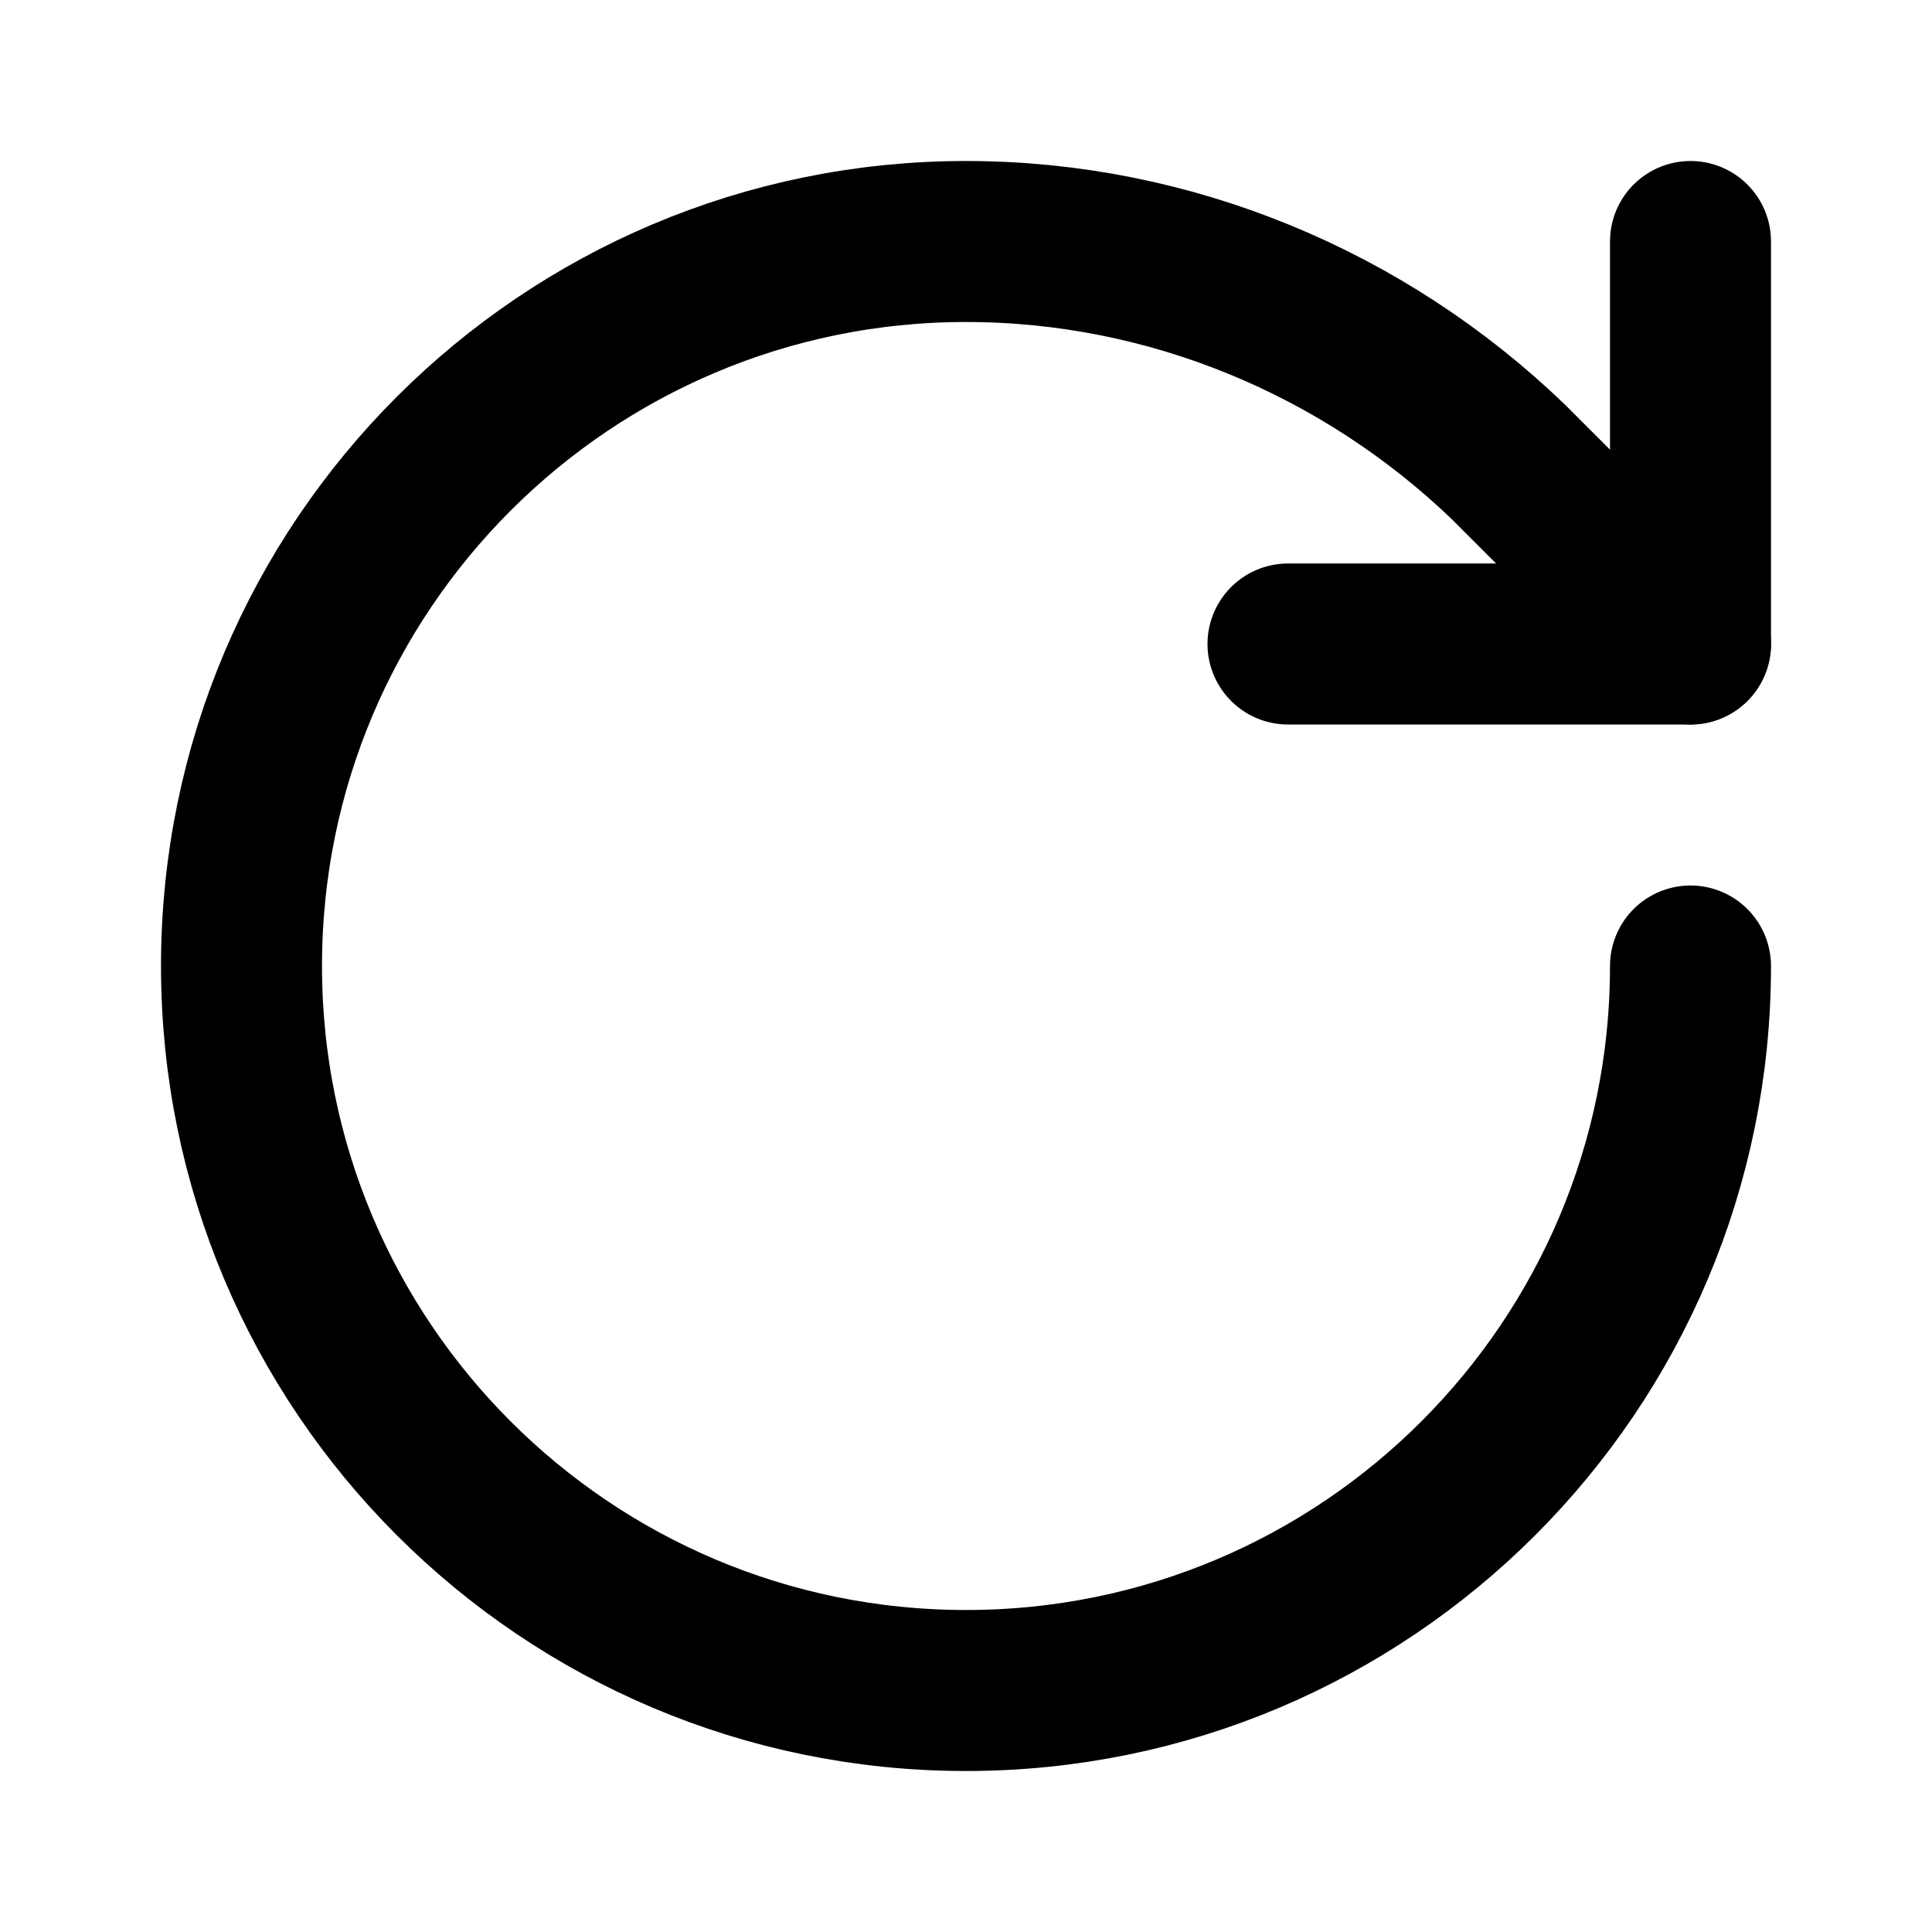
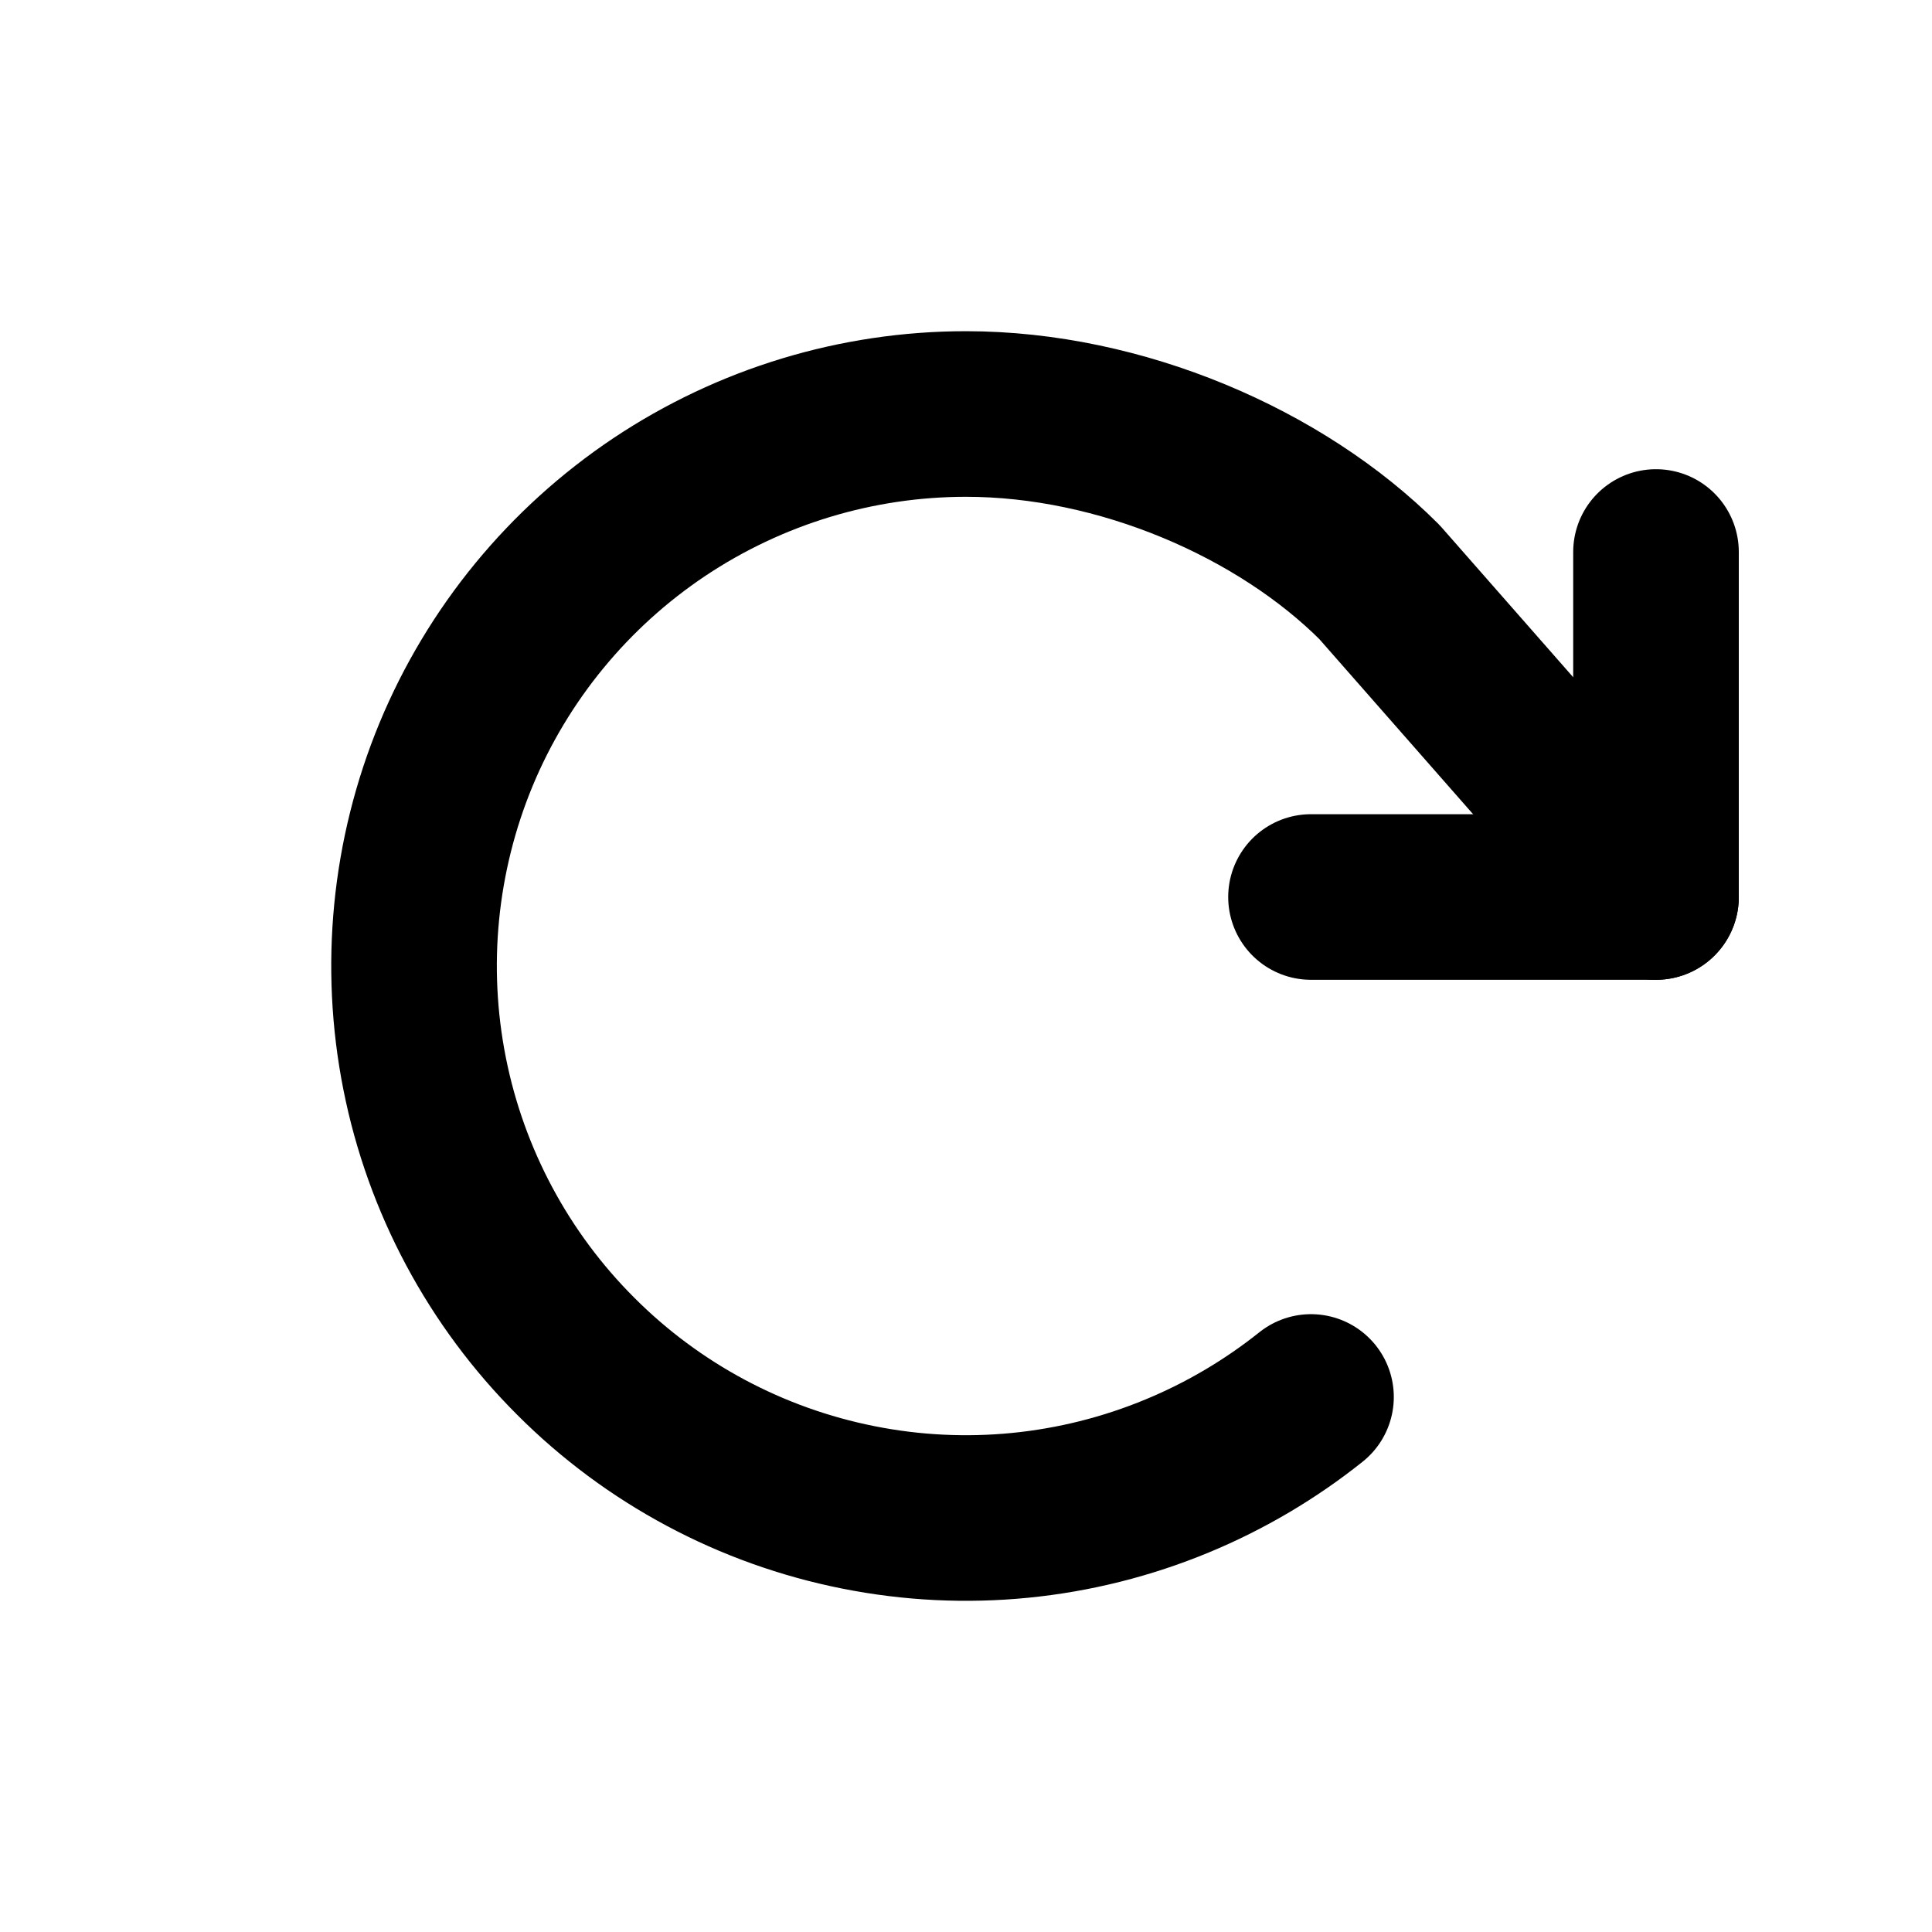
- <svg xmlns="http://www.w3.org/2000/svg" width="24" height="24" viewBox="0 0 24 24" fill="none" stroke="currentColor" stroke-width="2" stroke-linecap="round" stroke-linejoin="round" class="lucide lucide-rotate-cw">
-   <path d="M21 12a9 9 0 1 1-9-9c2.52 0 4.93 1 6.74 2.74L21 8" />
-   <path d="M21 3v5h-5" />
+ <svg xmlns="http://www.w3.org/2000/svg" width="14" height="14" viewBox="0 0 14 14" fill="none">
+   <path d="M12 6.5L9.996 4.218C9.278 3.5 8.12 3 7 3C6.209 3 5.436 3.235 4.778 3.674C4.12 4.114 3.607 4.738 3.304 5.469C3.002 6.2 2.923 7.004 3.077 7.78C3.231 8.556 3.612 9.269 4.172 9.828C4.731 10.388 5.444 10.769 6.22 10.923C6.996 11.078 7.8 10.998 8.531 10.695C8.881 10.55 9.207 10.357 9.5 10.123" stroke="black" stroke-width="1.2" stroke-linecap="round" stroke-linejoin="round" />
+   <path d="M12 4V6.5H9.5" stroke="black" stroke-width="1.2" stroke-linecap="round" stroke-linejoin="round" />
</svg>
